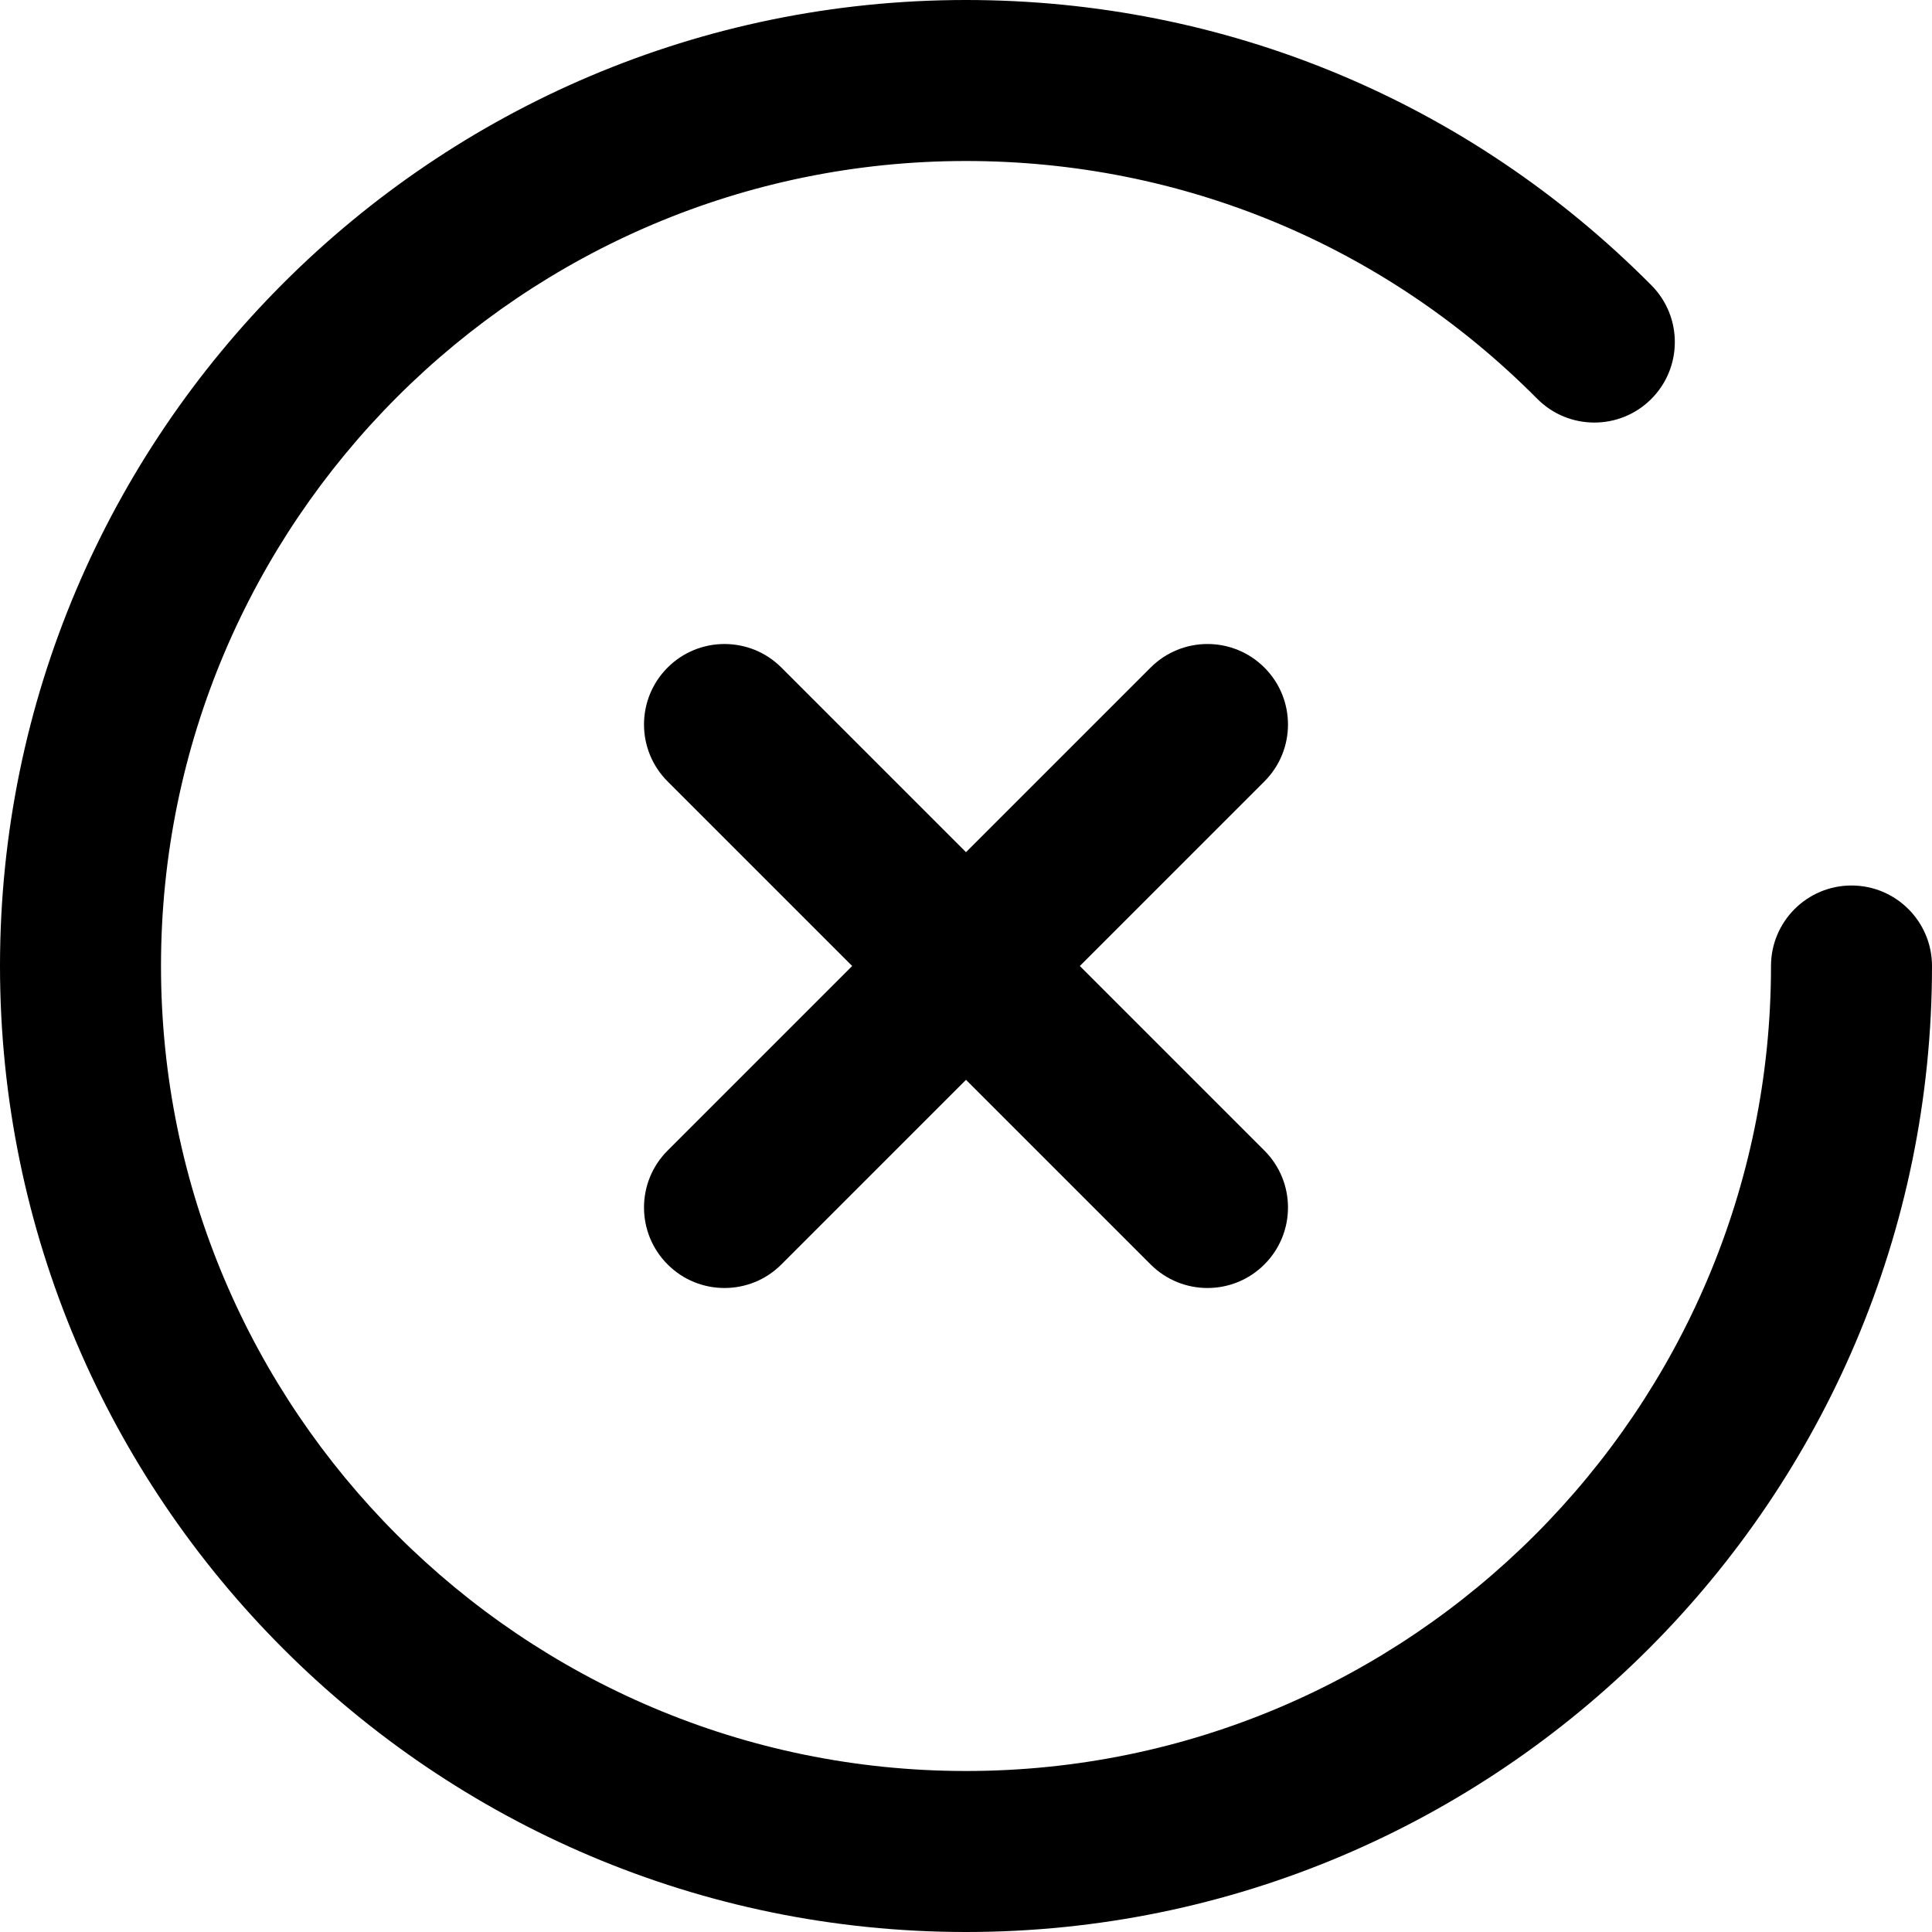
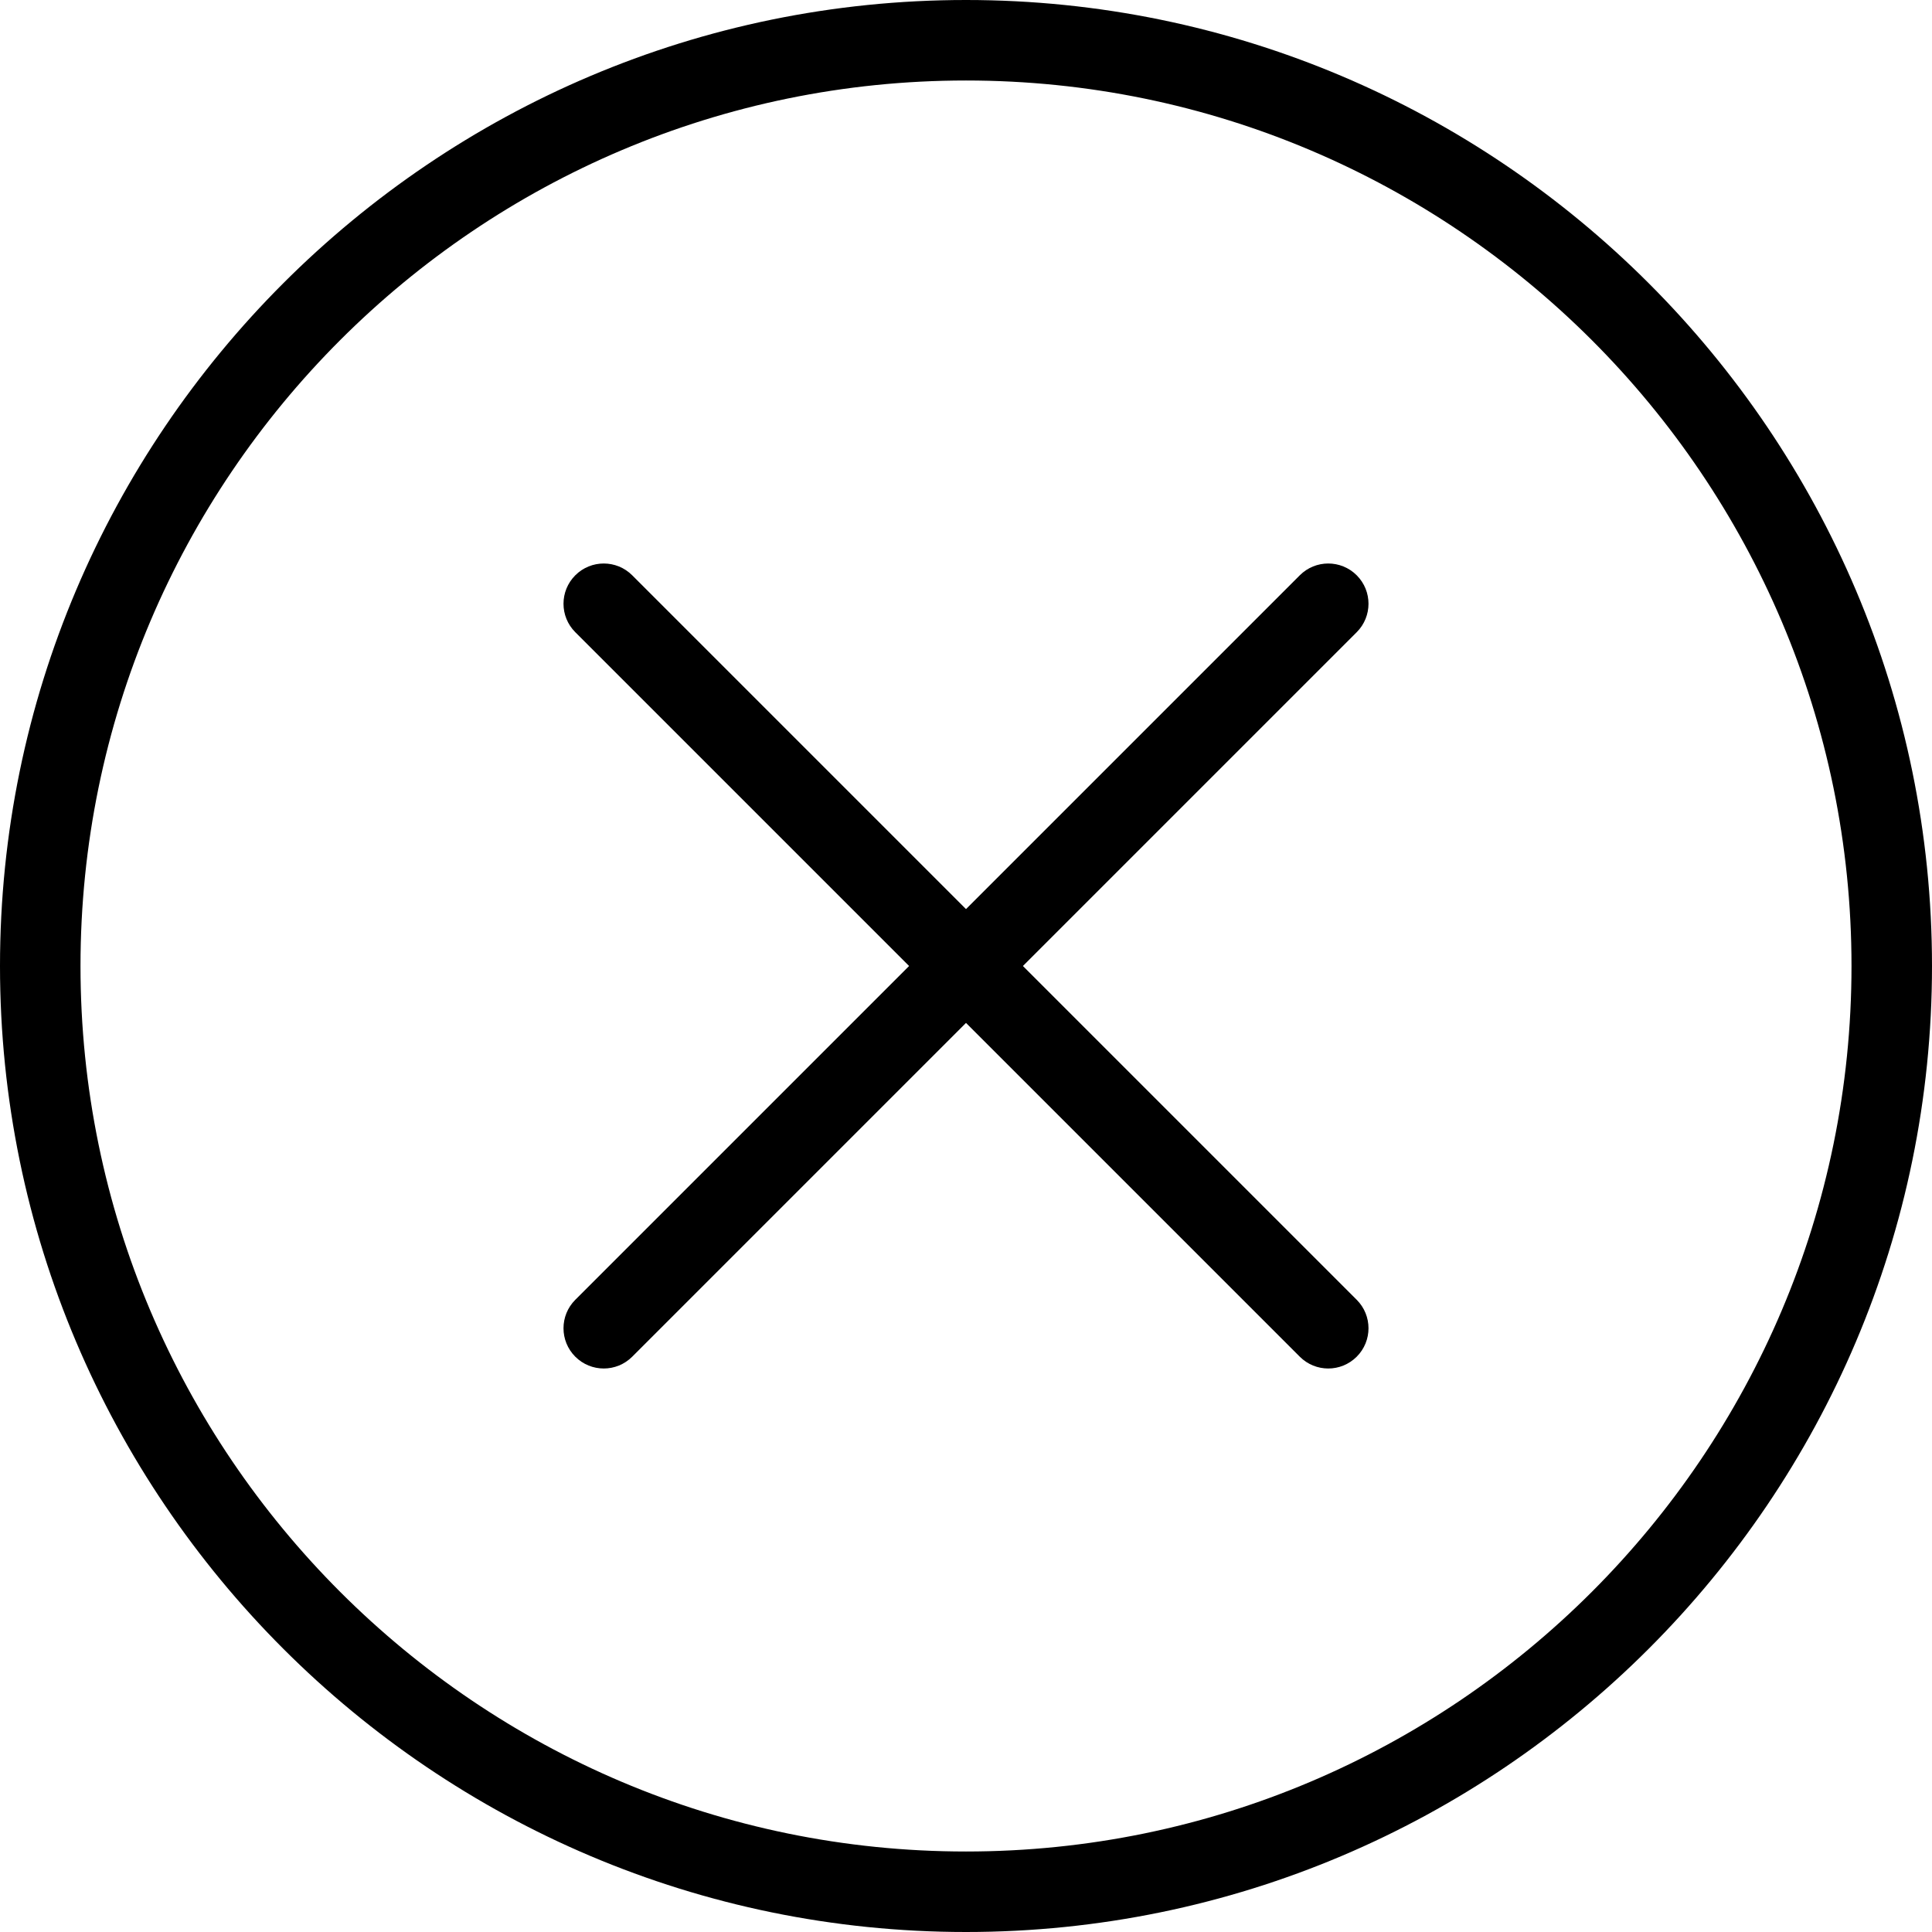
- <svg xmlns="http://www.w3.org/2000/svg" version="1.1" id="Capa_1" x="0px" y="0px" viewBox="0 0 384 384" style="enable-background:new 0 0 384 384;" xml:space="preserve">
+ <svg xmlns="http://www.w3.org/2000/svg" version="1.1" id="Layer_1" x="0px" y="0px" viewBox="0 0 512 512" style="enable-background:new 0 0 512 512;" xml:space="preserve">
  <g>
    <g>
-       <path d="M368,176c-8.832,0-16,7.168-16,16c0,88.224-71.776,160-160,160S32,280.224,32,192S103.776,32,192,32    c42.952,0,83.272,16.784,113.536,47.264c6.224,6.264,16.36,6.304,22.624,0.08c6.272-6.224,6.304-16.36,0.08-22.632    C291.928,20.144,243.536,0,192,0C86.128,0,0,86.128,0,192s86.128,192,192,192c105.864,0,192-86.128,192-192    C384,183.168,376.832,176,368,176z" />
-     </g>
-   </g>
-   <g>
-     <g>
-       <path d="M214.624,192l36.688-36.688c6.248-6.248,6.248-16.376,0-22.624s-16.376-6.248-22.624,0L192,169.376l-36.688-36.688    c-6.24-6.248-16.384-6.248-22.624,0c-6.248,6.248-6.248,16.376,0,22.624L169.376,192l-36.688,36.688    c-6.248,6.248-6.248,16.376,0,22.624C135.808,254.44,139.904,256,144,256s8.192-1.56,11.312-4.688L192,214.624l36.688,36.688    C231.816,254.44,235.904,256,240,256s8.184-1.56,11.312-4.688c6.248-6.248,6.248-16.376,0-22.624L214.624,192z" />
+       <g>
+         <path d="M256,0C114.844,0,0,114.844,0,256s114.844,256,256,256s256-114.844,256-256S397.156,0,256,0z M256,490.667     C126.604,490.667,21.333,385.396,21.333,256S126.604,21.333,256,21.333S490.667,126.604,490.667,256S385.396,490.667,256,490.667     z" />
+         <path d="M359.542,152.458c-4.167-4.167-10.917-4.167-15.083,0L256,240.917l-88.458-88.458c-4.167-4.167-10.917-4.167-15.083,0     c-4.167,4.167-4.167,10.917,0,15.083L240.917,256l-88.458,88.458c-4.167,4.167-4.167,10.917,0,15.083     c2.083,2.083,4.813,3.125,7.542,3.125s5.458-1.042,7.542-3.125L256,271.083l88.458,88.458c2.083,2.083,4.813,3.125,7.542,3.125     c2.729,0,5.458-1.042,7.542-3.125c4.167-4.167,4.167-10.917,0-15.083L271.083,256l88.458-88.458     C363.708,163.375,363.708,156.625,359.542,152.458z" />
+       </g>
    </g>
  </g>
  <g>
</g>
  <g>
</g>
  <g>
</g>
  <g>
</g>
  <g>
</g>
  <g>
</g>
  <g>
</g>
  <g>
</g>
  <g>
</g>
  <g>
</g>
  <g>
</g>
  <g>
</g>
  <g>
</g>
  <g>
</g>
  <g>
</g>
</svg>
